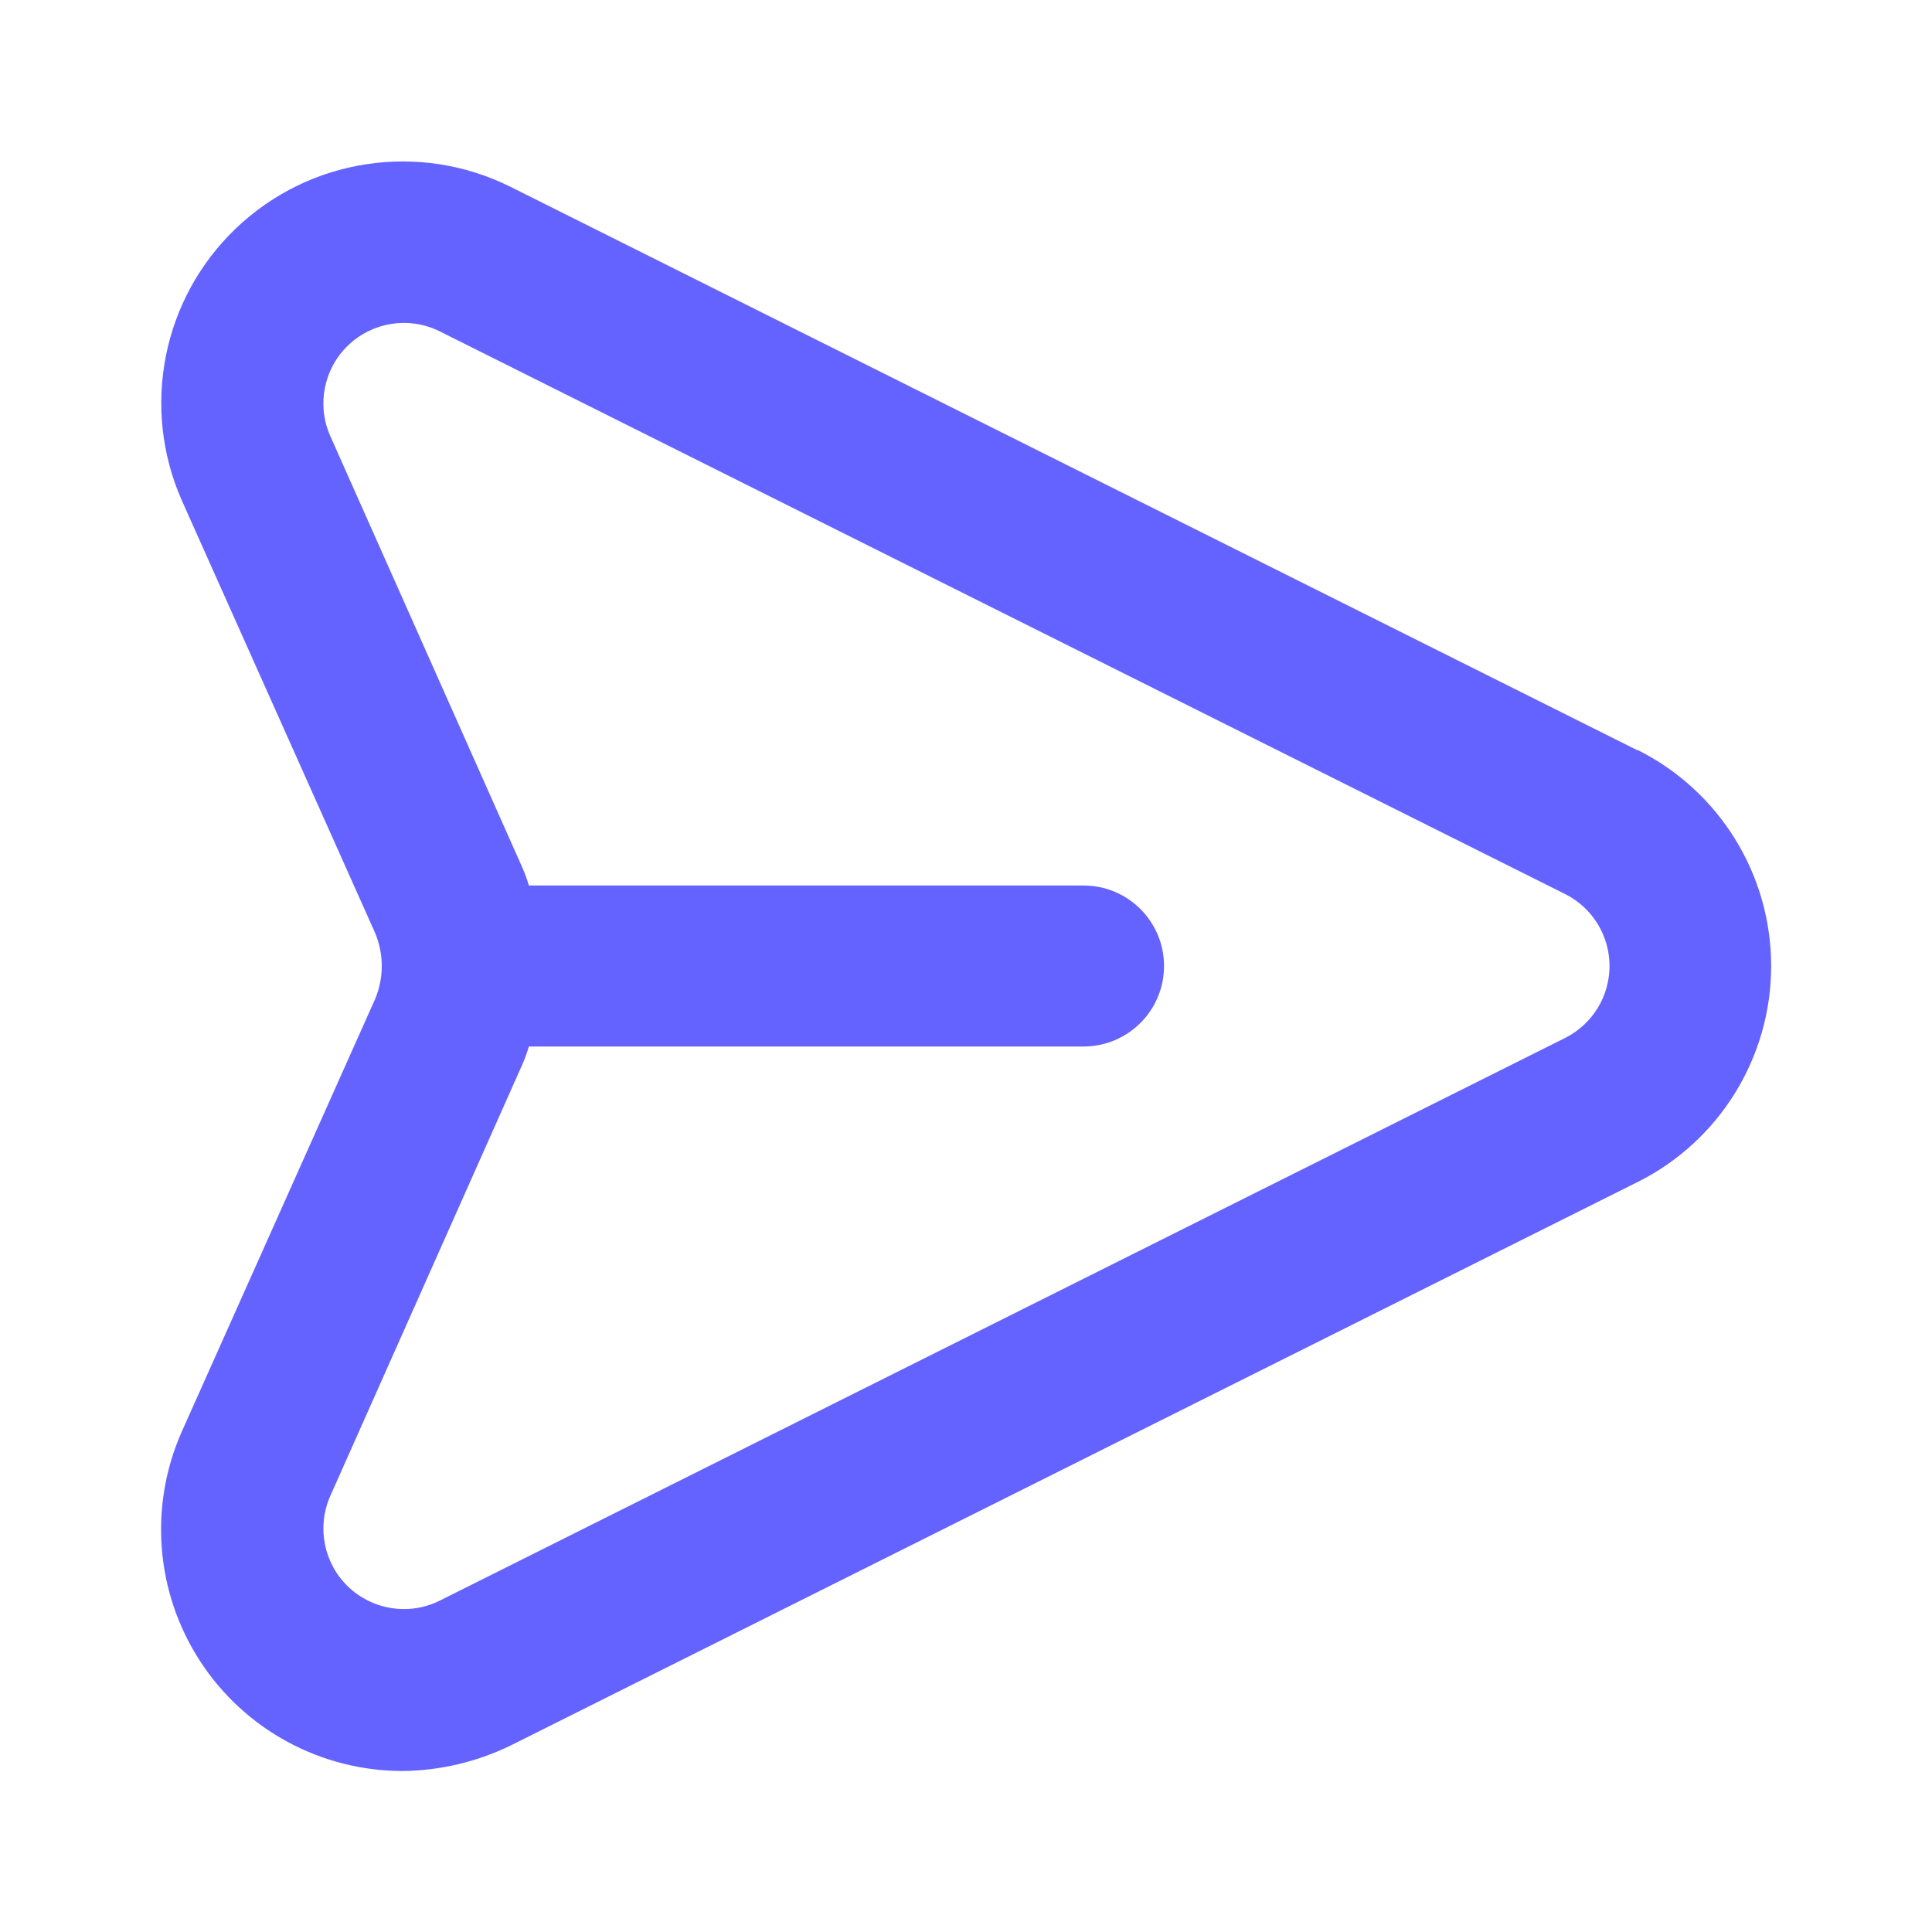
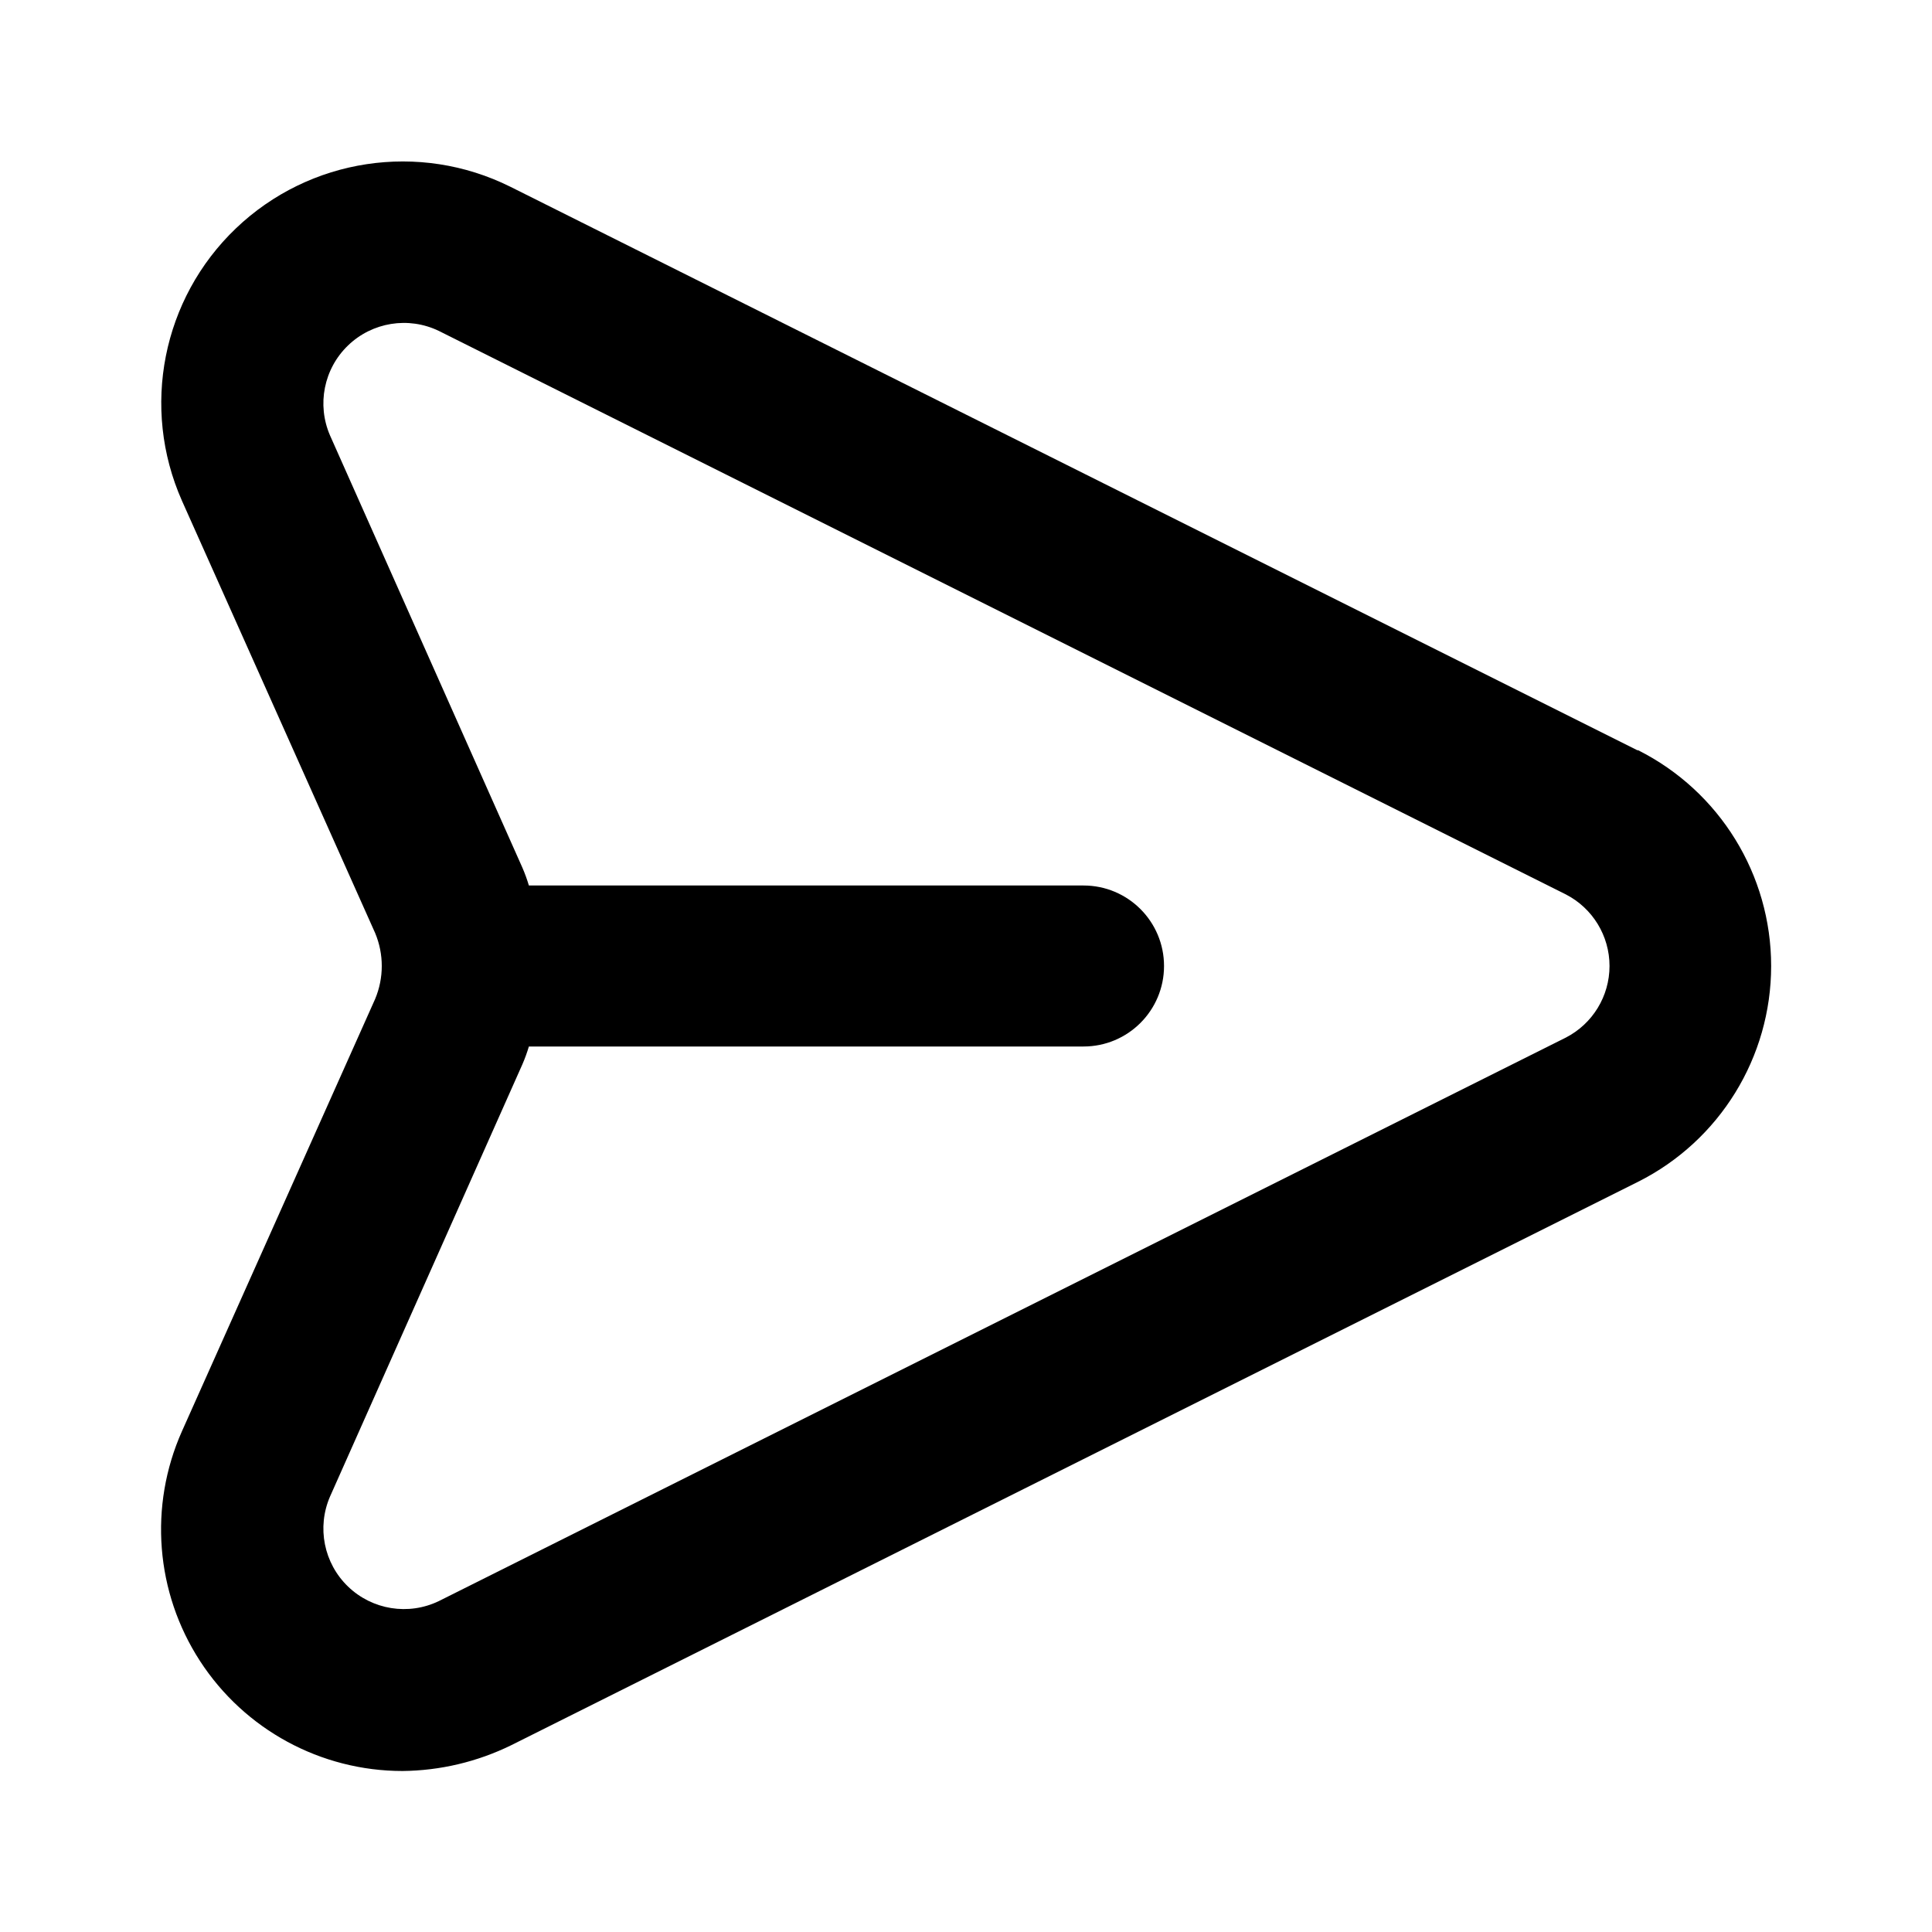
<svg xmlns="http://www.w3.org/2000/svg" viewBox="0 0 24 24" id="message">
-   <path fill="#6563FF" d="M20.34,9.32l-14-7a3,3,0,0,0-4.08,3.9l2.4,5.37h0a1.06,1.06,0,0,1,0,.82l-2.4,5.37A3,3,0,0,0,5,22a3.14,3.14,0,0,0,1.35-.32l14-7a3,3,0,0,0,0-5.36Zm-.89,3.57-14,7a1,1,0,0,1-1.35-1.3l2.39-5.37A2,2,0,0,0,6.57,13h6.89a1,1,0,0,0,0-2H6.57a2,2,0,0,0-.08-.22L4.1,5.41a1,1,0,0,1,1.35-1.3l14,7a1,1,0,0,1,0,1.78Z" />
+   <path d="M20.34,9.32l-14-7a3,3,0,0,0-4.08,3.9l2.4,5.37h0a1.06,1.06,0,0,1,0,.82l-2.4,5.37A3,3,0,0,0,5,22a3.14,3.14,0,0,0,1.35-.32l14-7a3,3,0,0,0,0-5.36Zm-.89,3.57-14,7a1,1,0,0,1-1.35-1.3l2.39-5.37A2,2,0,0,0,6.57,13h6.89a1,1,0,0,0,0-2H6.57a2,2,0,0,0-.08-.22L4.1,5.41a1,1,0,0,1,1.35-1.3l14,7a1,1,0,0,1,0,1.78Z" />
</svg>
